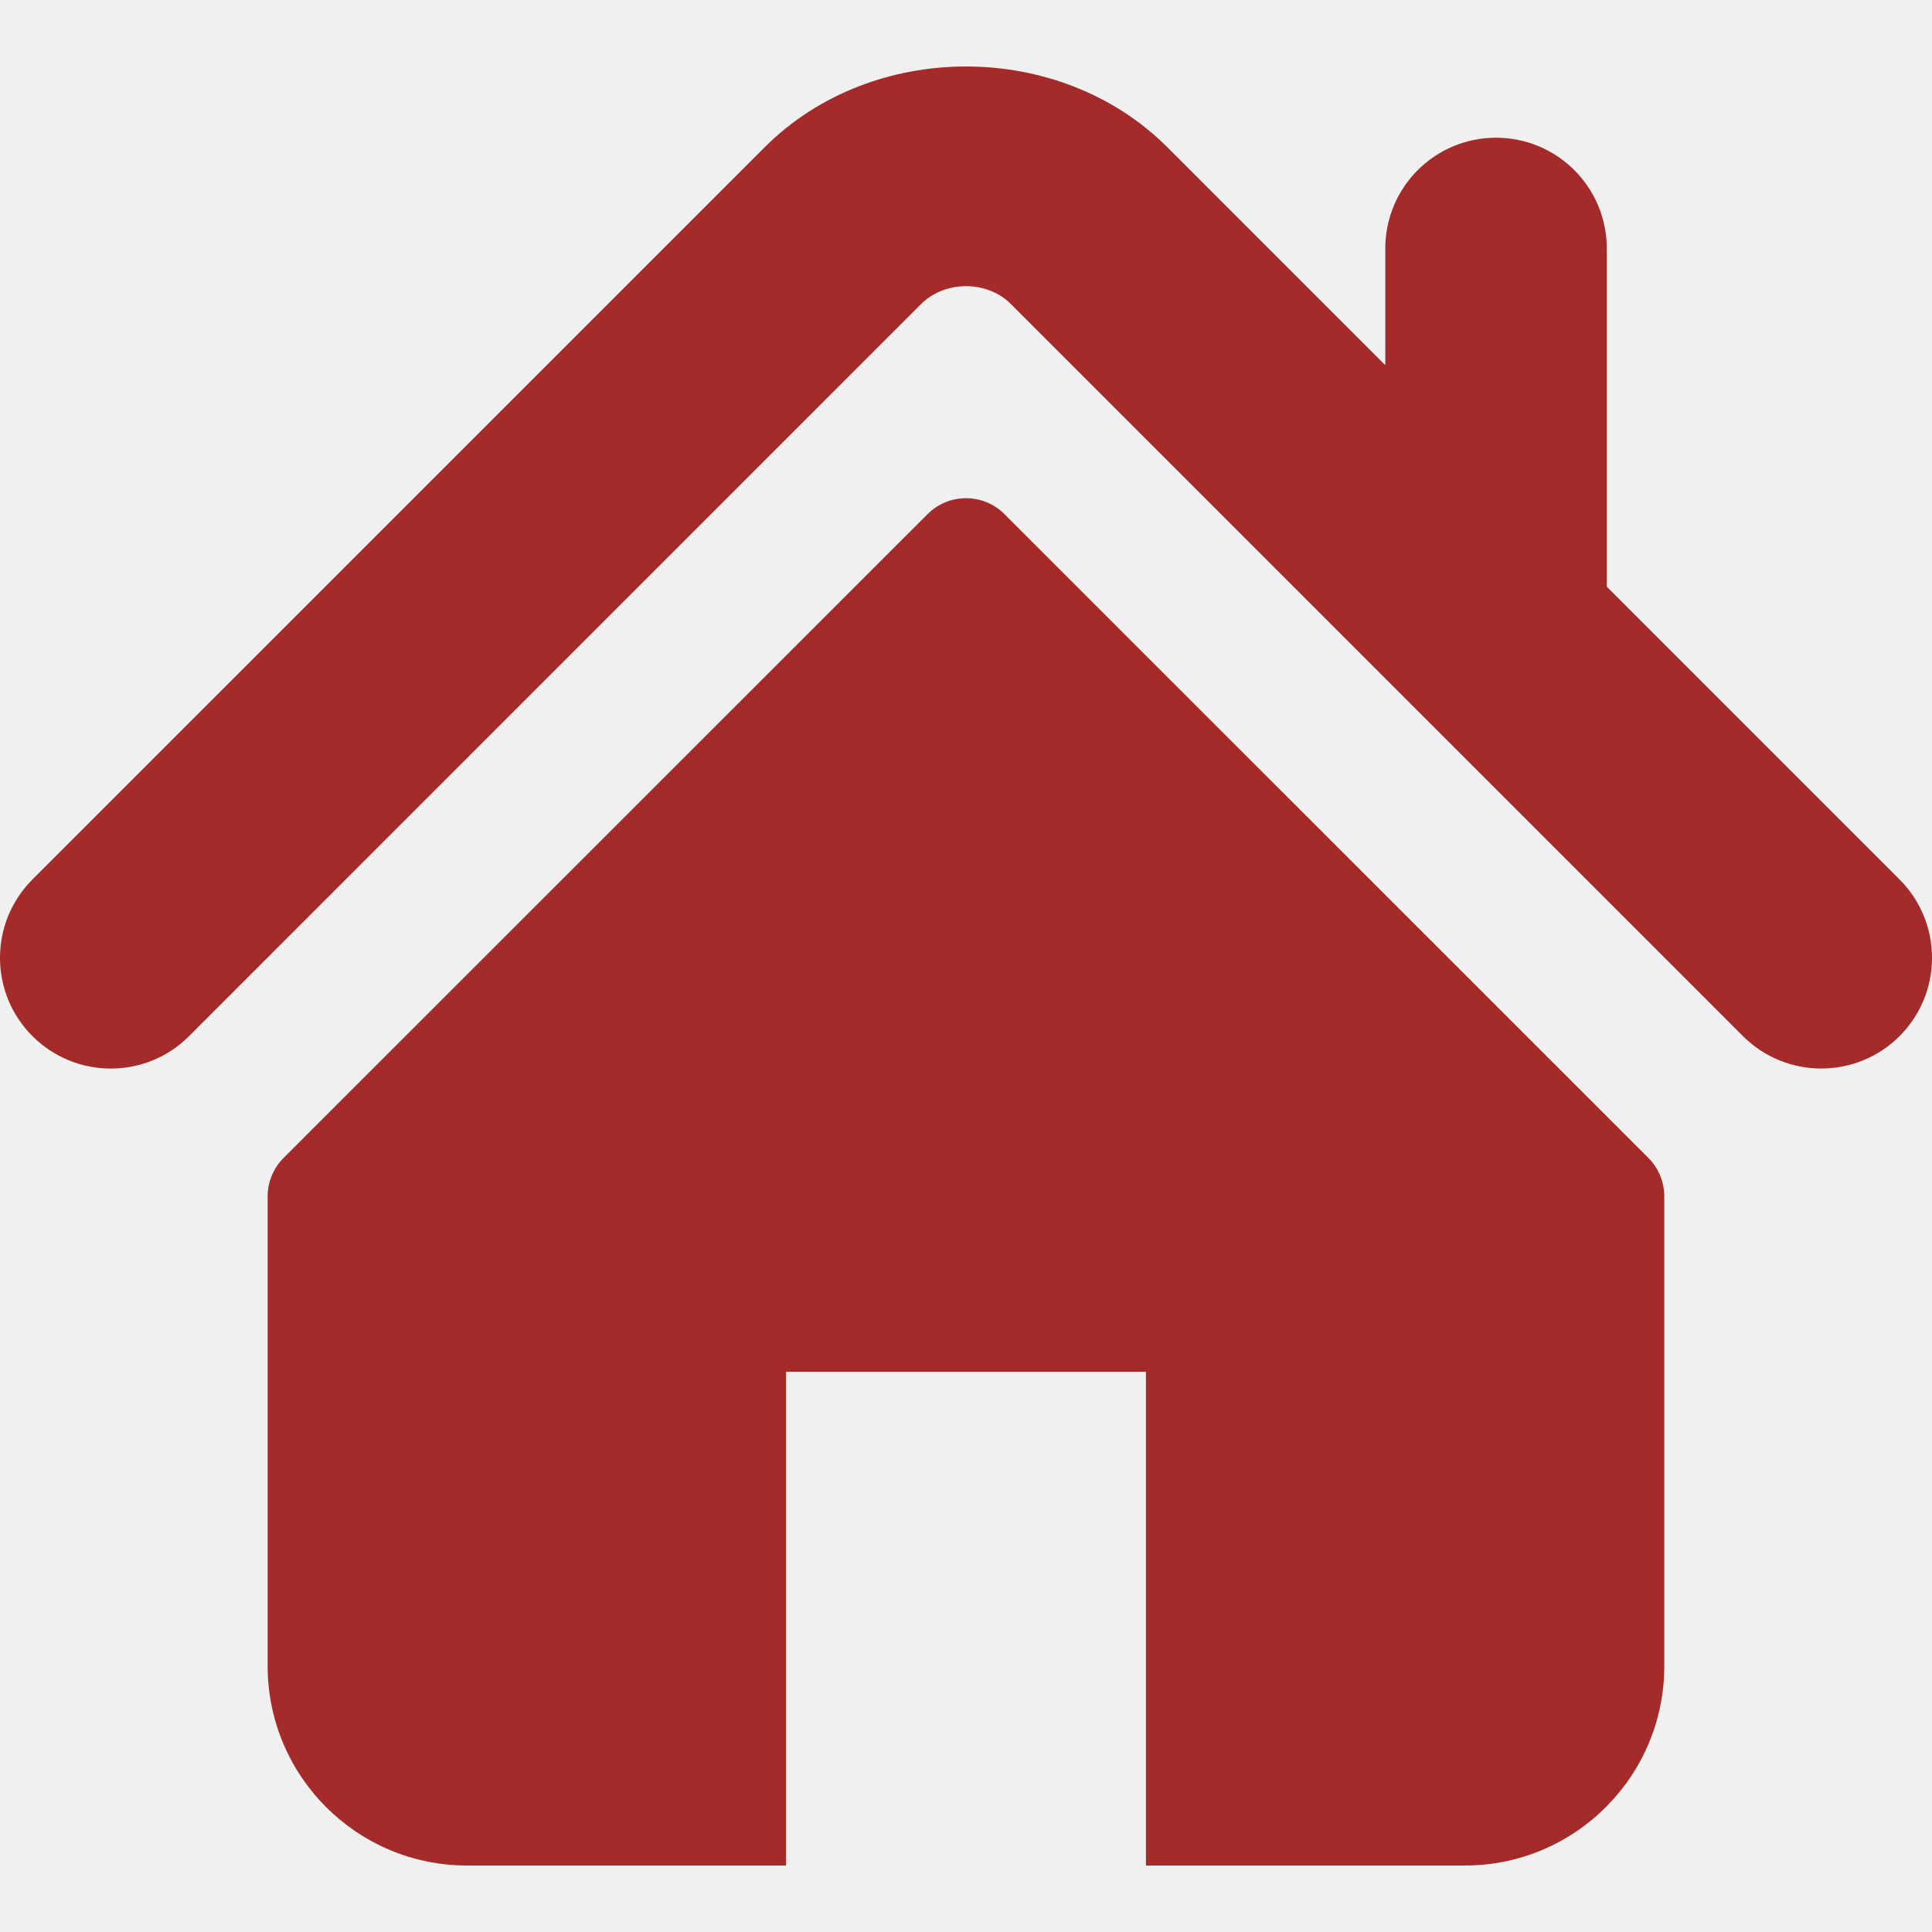
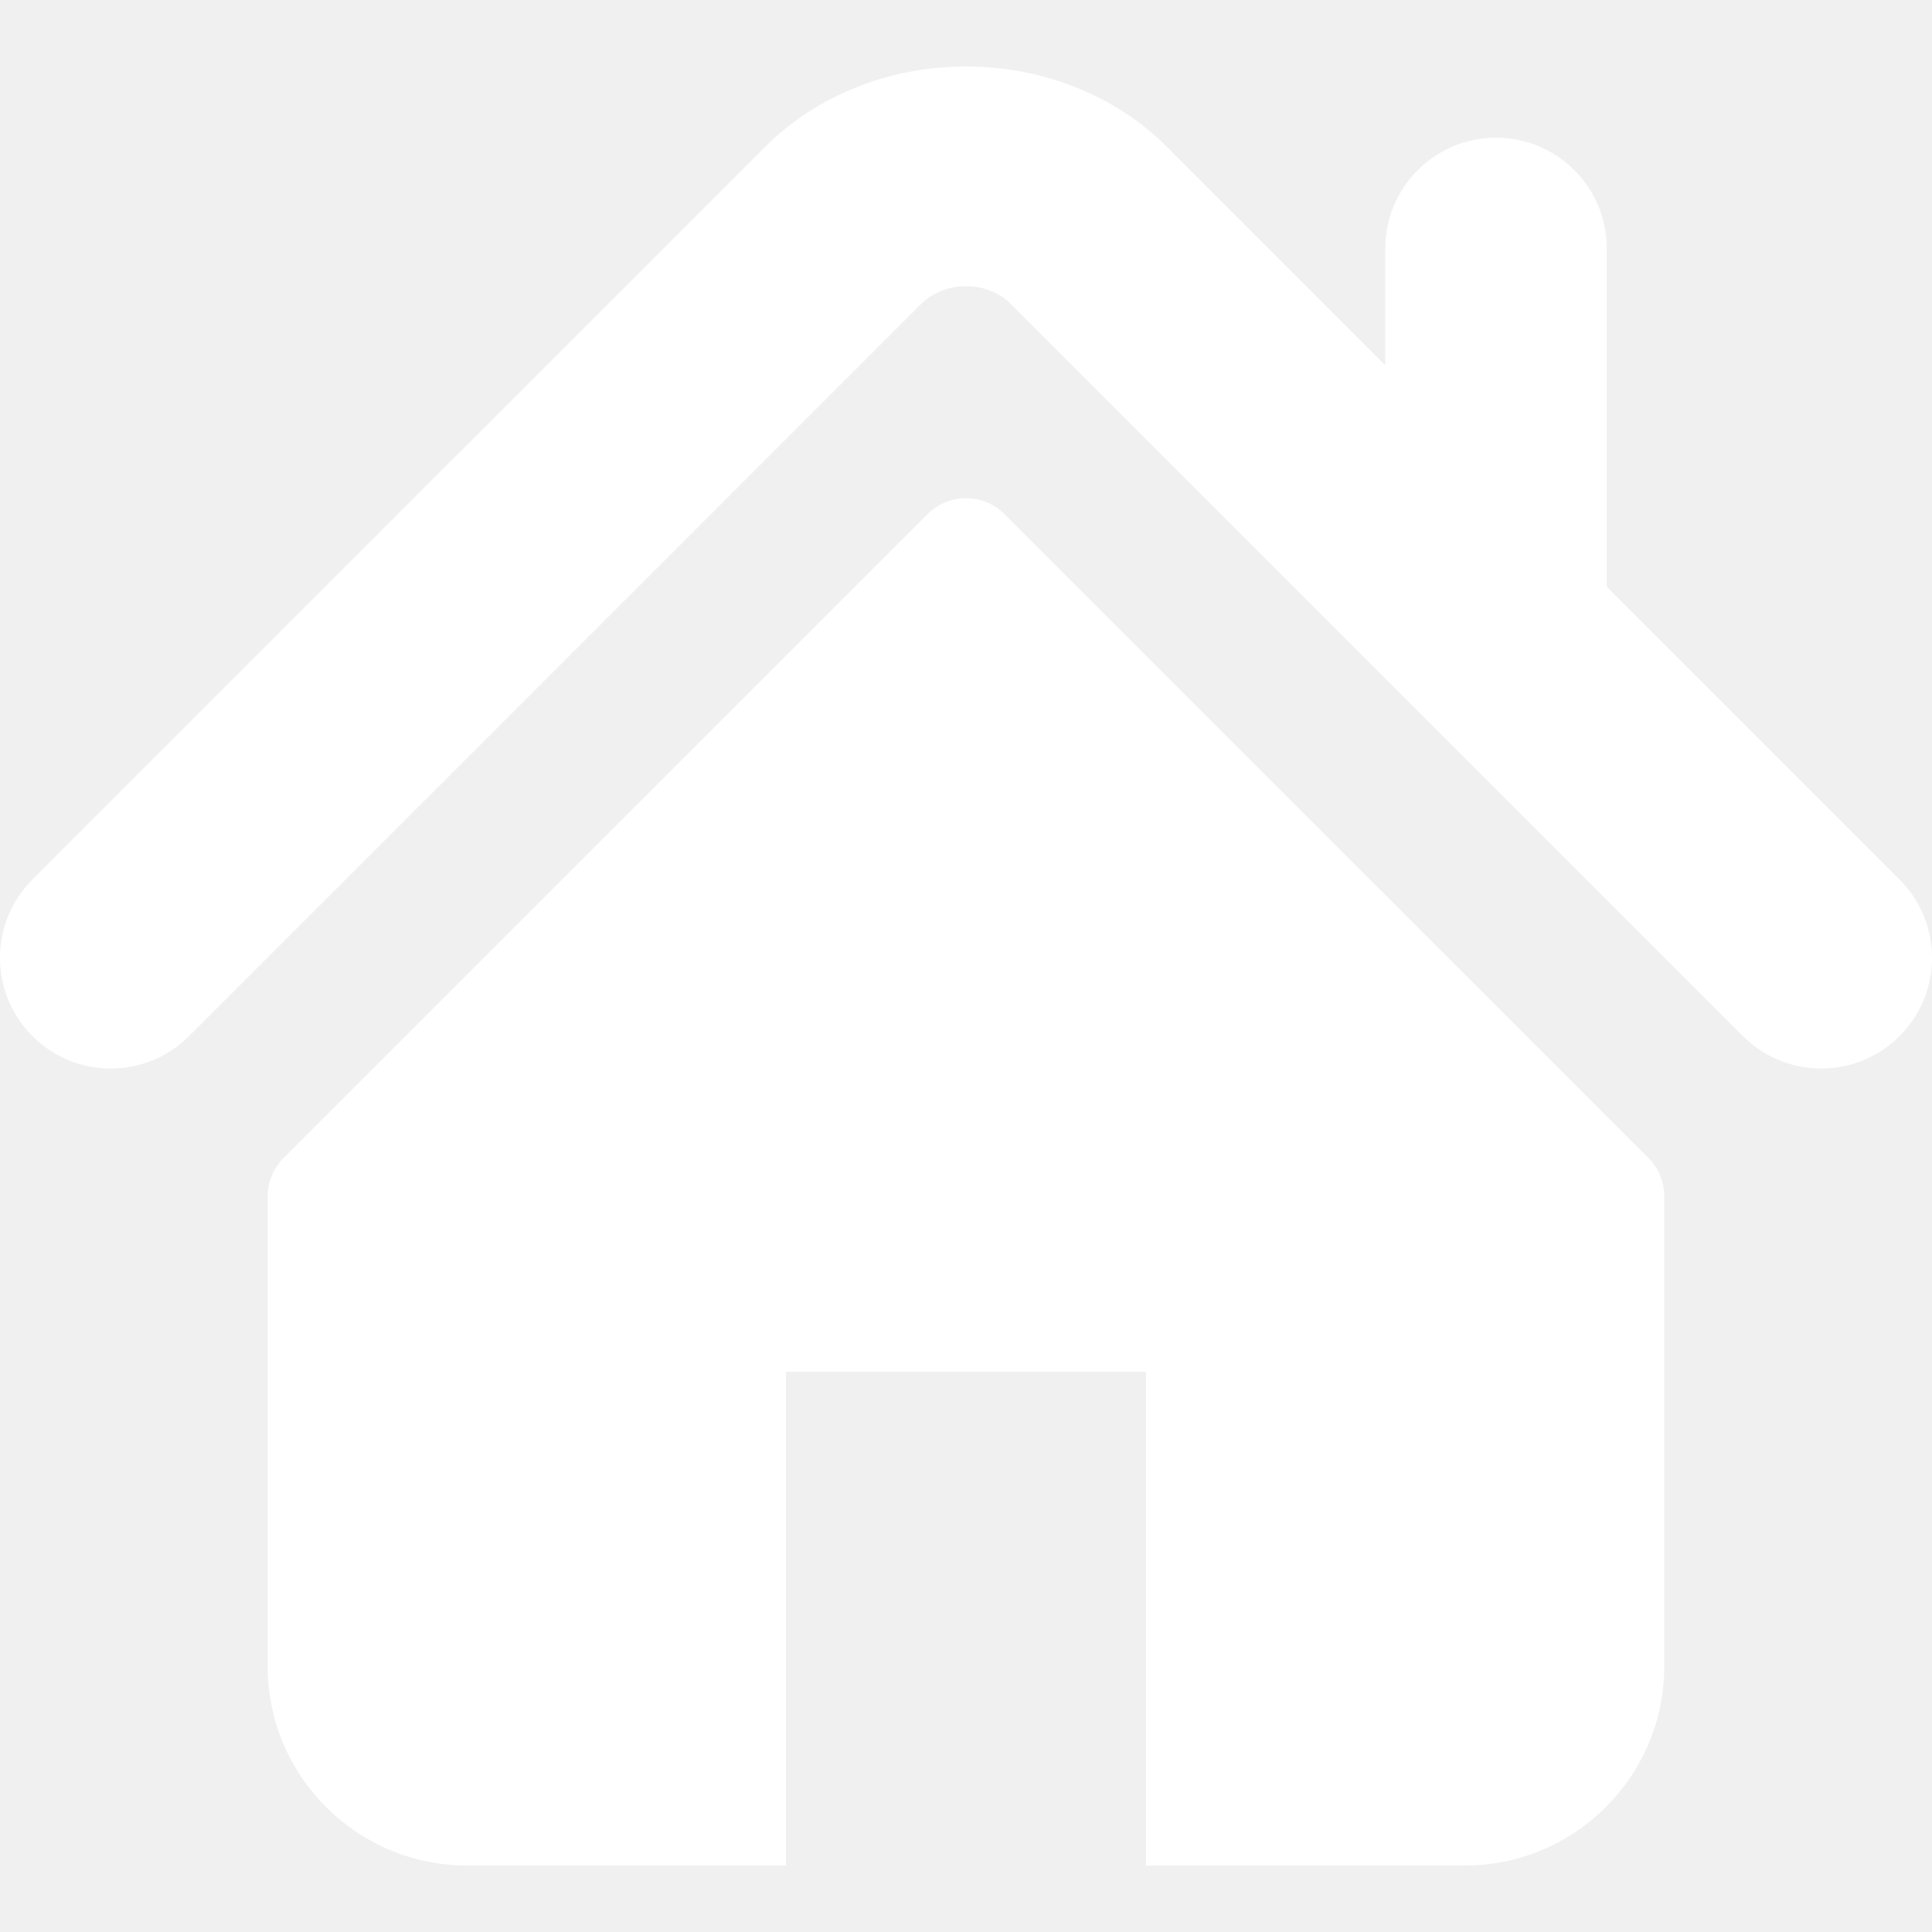
- <svg xmlns="http://www.w3.org/2000/svg" version="1.1" id="Capa_1" x="0px" y="0px" width="512px" height="512px" viewBox="0 0 495.398 495.398" style="enable-background:new 0 0 495.398 495.398;" xml:space="preserve">
+ <svg xmlns="http://www.w3.org/2000/svg" version="1.1" id="Capa_1" x="0px" y="0px" width="512px" height="512px" viewBox="0 0 495.398 495.398" style="enable-background:new 0 0 495.398 495.398;" xml:space="preserve" fill="#fff">
  <g>
    <g>
      <g>
-         <path d="M487.083,225.514l-75.08-75.08V63.704c0-15.682-12.708-28.391-28.413-28.391c-15.669,0-28.377,12.709-28.377,28.391     v29.941L299.31,37.74c-27.639-27.624-75.694-27.575-103.27,0.05L8.312,225.514c-11.082,11.104-11.082,29.071,0,40.158     c11.087,11.101,29.089,11.101,40.172,0l187.71-187.729c6.115-6.083,16.893-6.083,22.976-0.018l187.742,187.747     c5.567,5.551,12.825,8.312,20.081,8.312c7.271,0,14.541-2.764,20.091-8.312C498.17,254.586,498.17,236.619,487.083,225.514z" fill="#a52a2a" />
-         <path d="M257.561,131.836c-5.454-5.451-14.285-5.451-19.723,0L72.712,296.913c-2.607,2.606-4.085,6.164-4.085,9.877v120.401     c0,28.253,22.908,51.16,51.16,51.16h81.754v-126.61h92.299v126.61h81.755c28.251,0,51.159-22.907,51.159-51.159V306.79     c0-3.713-1.465-7.271-4.085-9.877L257.561,131.836z" fill="#a52a2a" />
+         <path d="M487.083,225.514l-75.08-75.08V63.704c0-15.682-12.708-28.391-28.413-28.391c-15.669,0-28.377,12.709-28.377,28.391     v29.941L299.31,37.74c-27.639-27.624-75.694-27.575-103.27,0.05L8.312,225.514c-11.082,11.104-11.082,29.071,0,40.158     c11.087,11.101,29.089,11.101,40.172,0l187.71-187.729c6.115-6.083,16.893-6.083,22.976-0.018l187.742,187.747     c5.567,5.551,12.825,8.312,20.081,8.312c7.271,0,14.541-2.764,20.091-8.312C498.17,254.586,498.17,236.619,487.083,225.514z" fill="#fff" />
+         <path d="M257.561,131.836c-5.454-5.451-14.285-5.451-19.723,0L72.712,296.913c-2.607,2.606-4.085,6.164-4.085,9.877v120.401     c0,28.253,22.908,51.16,51.16,51.16h81.754v-126.61h92.299v126.61h81.755c28.251,0,51.159-22.907,51.159-51.159V306.79     c0-3.713-1.465-7.271-4.085-9.877L257.561,131.836z" fill="#fff" />
      </g>
    </g>
  </g>
  <g>
</g>
  <g>
</g>
  <g>
</g>
  <g>
</g>
  <g>
</g>
  <g>
</g>
  <g>
</g>
  <g>
</g>
  <g>
</g>
  <g>
</g>
  <g>
</g>
  <g>
</g>
  <g>
</g>
  <g>
</g>
  <g>
</g>
</svg>
